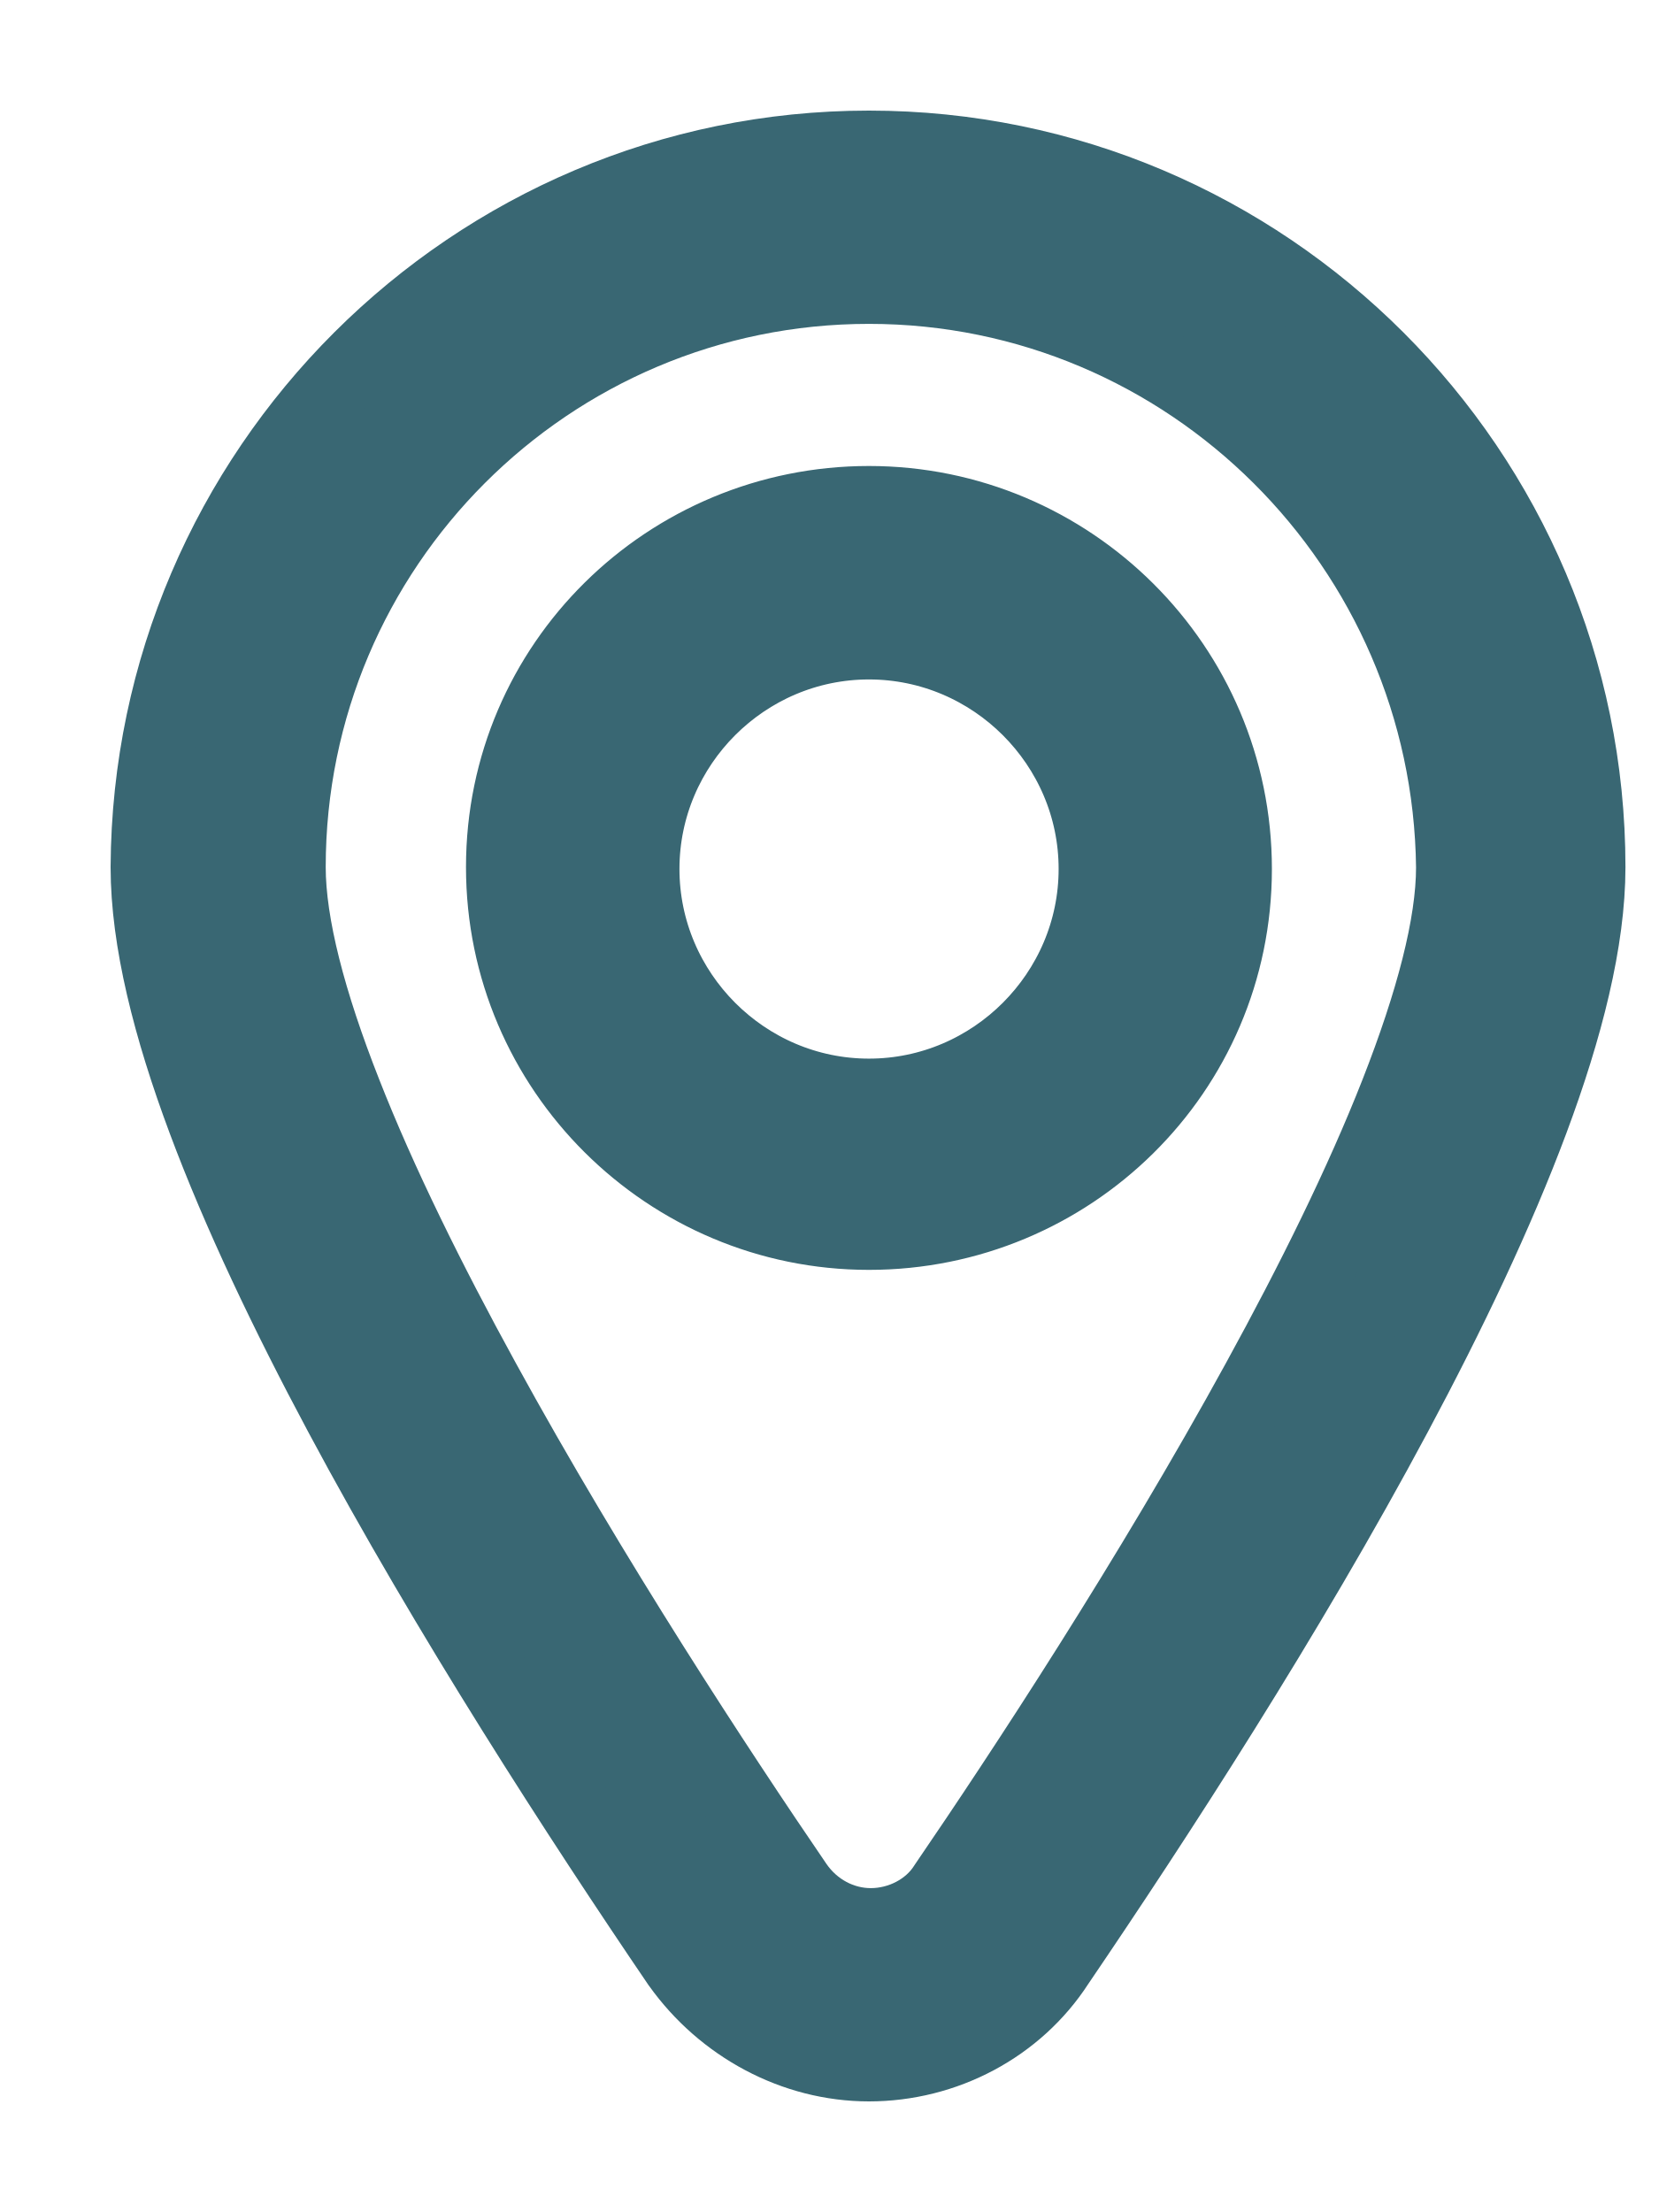
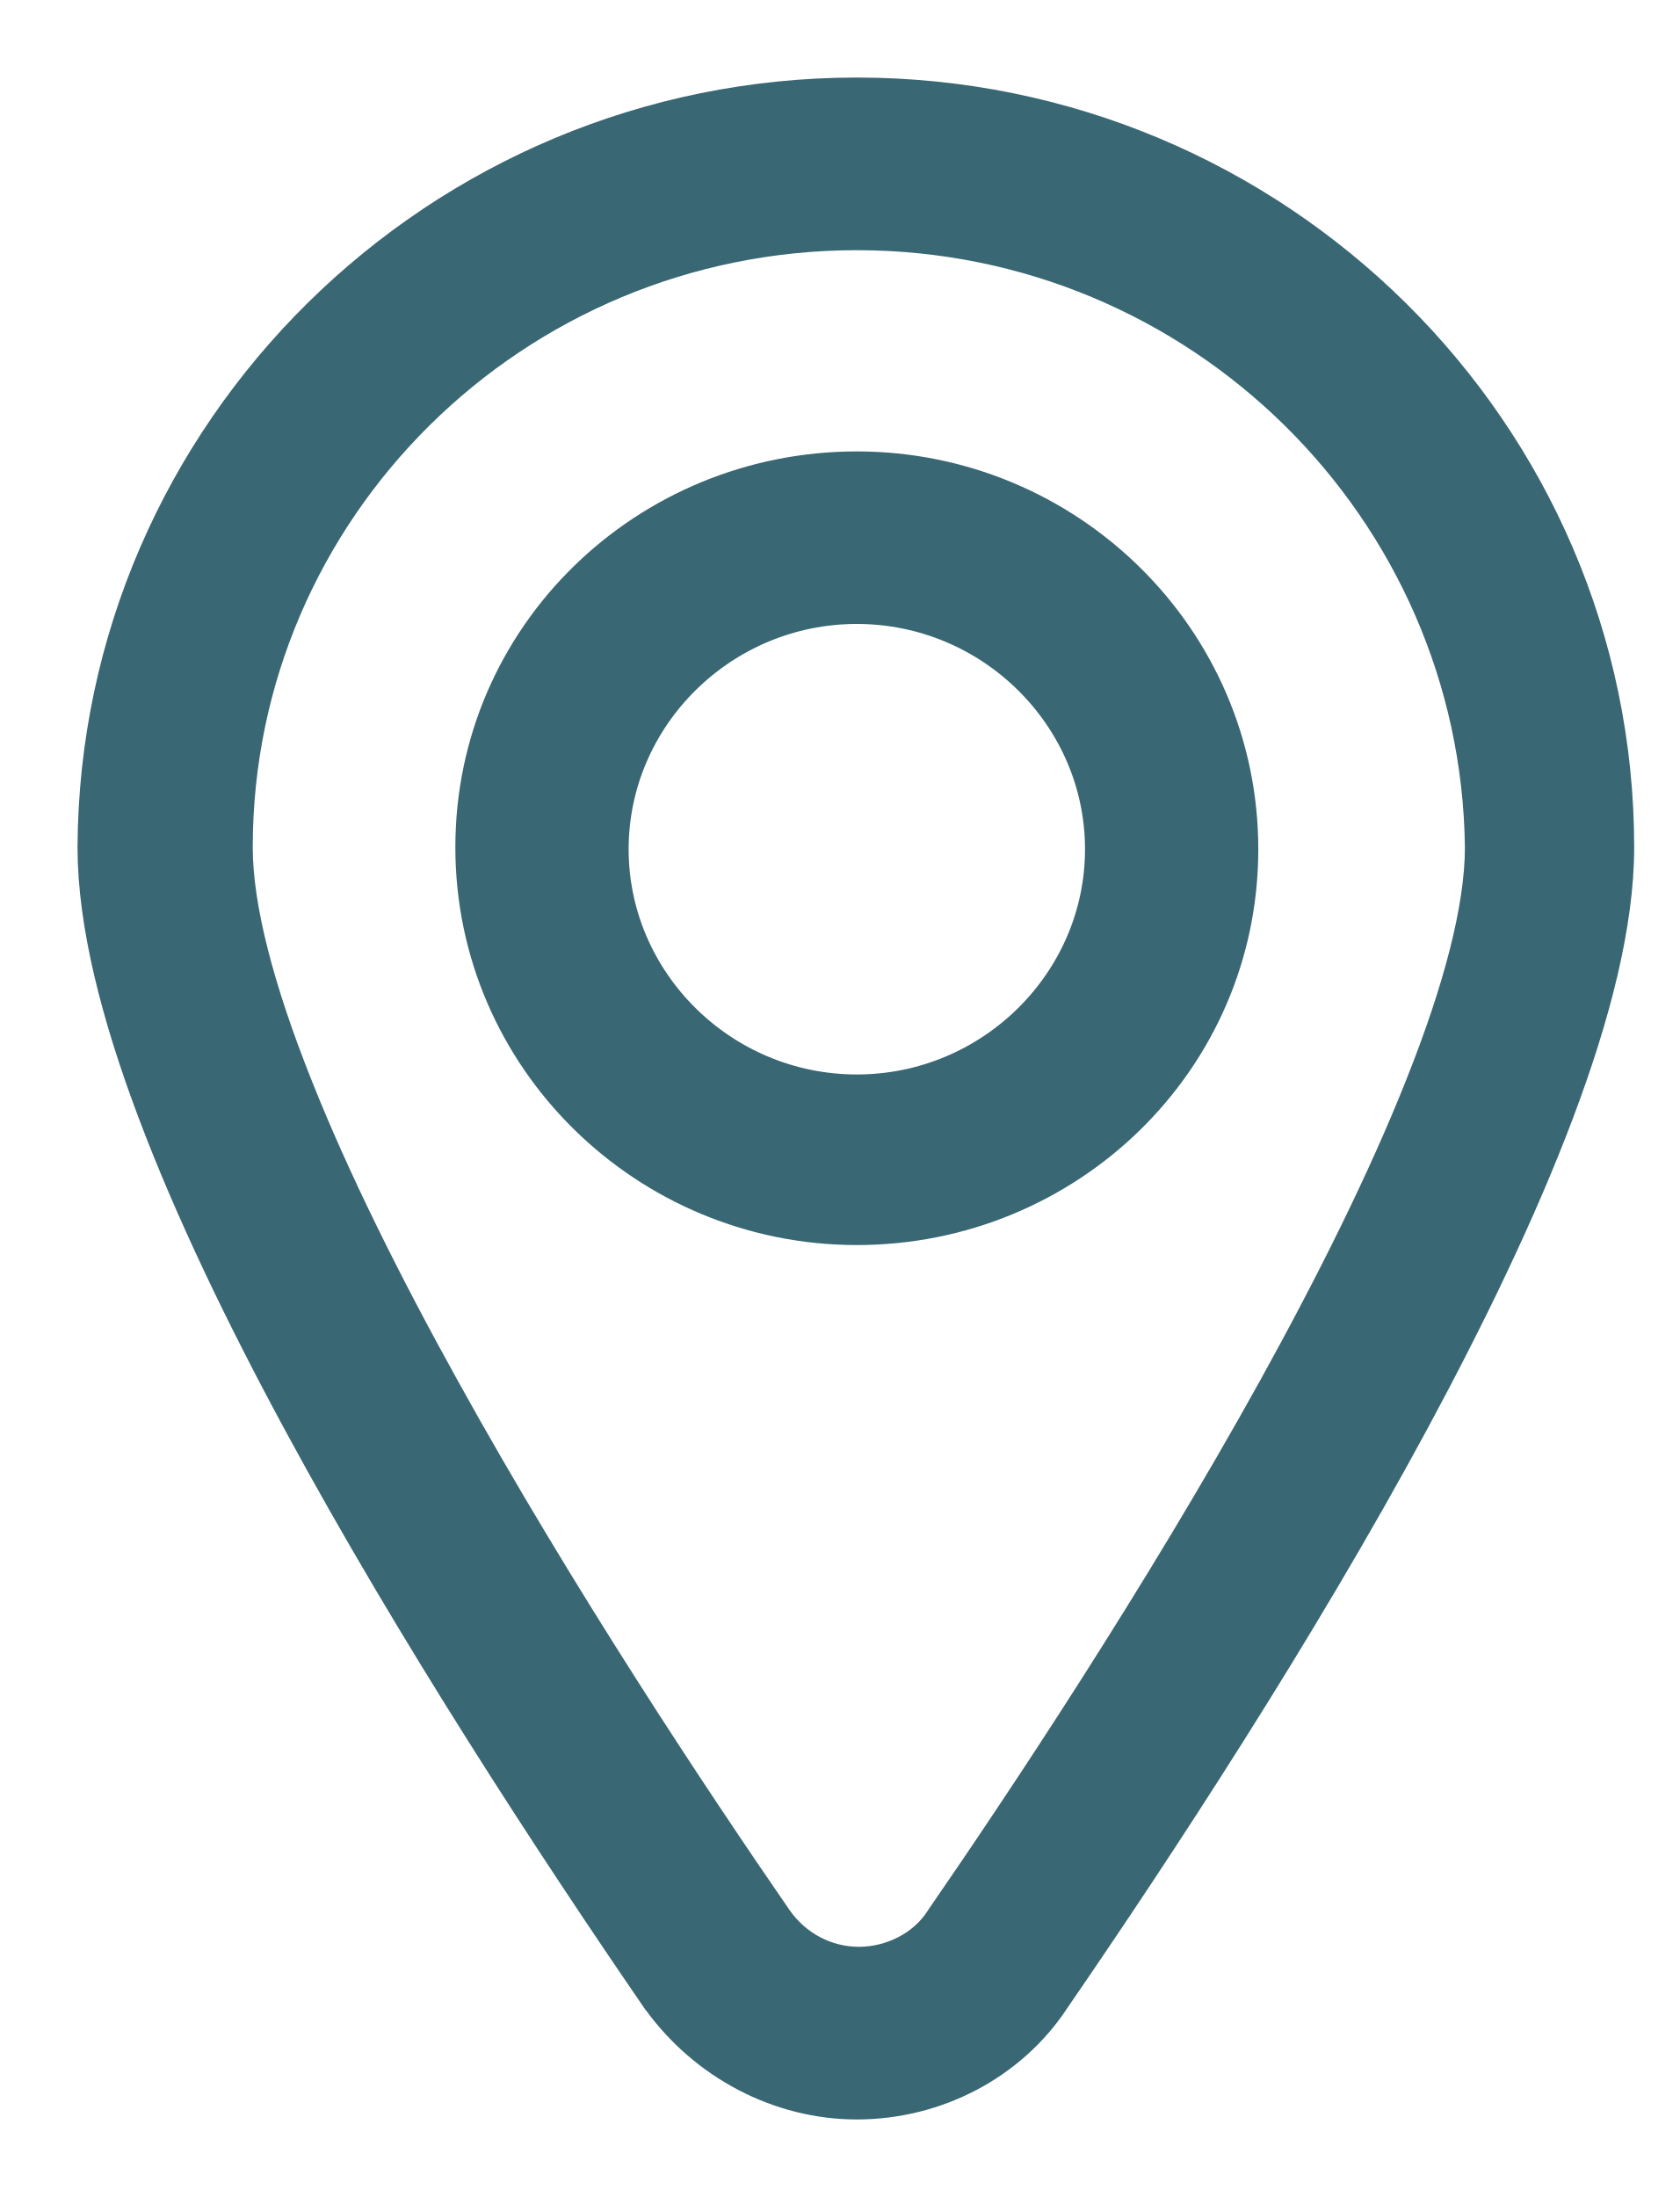
- <svg xmlns="http://www.w3.org/2000/svg" width="9" height="12" viewBox="0 0 9 12" fill="none">
-   <path d="M3.681 10.653L3.681 10.653L3.684 10.657C3.923 10.992 4.309 11.2 4.714 11.2C5.125 11.2 5.516 10.995 5.738 10.651C6.27 9.868 6.986 8.766 7.569 7.675C7.861 7.129 8.122 6.582 8.31 6.078C8.497 5.577 8.618 5.102 8.618 4.704C8.618 2.553 6.865 0.8 4.714 0.8C2.563 0.8 0.811 2.552 0.8 4.703H0.8V4.704C0.8 5.102 0.921 5.577 1.108 6.078C1.296 6.582 1.557 7.129 1.849 7.675C2.433 8.767 3.149 9.87 3.681 10.653ZM5.131 10.224L5.131 10.224L5.127 10.23C5.044 10.361 4.886 10.443 4.724 10.443C4.567 10.443 4.414 10.364 4.318 10.224C3.901 9.614 3.209 8.561 2.622 7.489C2.328 6.953 2.062 6.416 1.871 5.929C1.677 5.437 1.567 5.015 1.567 4.704C1.567 2.967 2.977 1.557 4.714 1.557C6.45 1.557 7.862 2.967 7.882 4.705C7.882 5.016 7.771 5.437 7.578 5.929C7.387 6.416 7.121 6.953 6.827 7.489C6.24 8.561 5.548 9.614 5.131 10.224ZM2.728 4.704C2.728 5.805 3.625 6.689 4.714 6.689C5.802 6.689 6.7 5.817 6.7 4.714C6.7 3.613 5.804 2.728 4.714 2.728C3.626 2.728 2.728 3.601 2.728 4.704ZM3.486 4.714C3.486 4.039 4.039 3.486 4.714 3.486C5.389 3.486 5.943 4.039 5.943 4.714C5.943 5.389 5.389 5.943 4.714 5.943C4.039 5.943 3.486 5.389 3.486 4.714Z" fill="#396773" stroke="#396773" stroke-width="0.4" />
+ <svg xmlns="http://www.w3.org/2000/svg" width="13" height="17" viewBox="0 0 13 17" fill="none">
+   <path d="M5.151 15.425L5.151 15.425L5.154 15.428C5.499 15.907 6.053 16.2 6.631 16.2C7.22 16.2 7.78 15.909 8.097 15.422C8.903 14.249 9.986 12.598 10.868 10.966C11.309 10.149 11.703 9.333 11.986 8.582C12.268 7.835 12.447 7.135 12.447 6.556C12.447 3.383 9.834 0.8 6.631 0.8C3.428 0.8 0.816 3.382 0.8 6.555V6.556C0.8 7.135 0.979 7.835 1.261 8.582C1.544 9.333 1.937 10.149 2.379 10.966C3.262 12.599 4.345 14.251 5.151 15.425ZM7.349 14.891L7.349 14.891L7.345 14.897C7.199 15.125 6.925 15.264 6.647 15.264C6.372 15.264 6.109 15.129 5.945 14.892C5.312 13.975 4.26 12.393 3.368 10.781C2.921 9.975 2.516 9.165 2.224 8.429C1.929 7.688 1.756 7.042 1.756 6.556C1.756 3.898 3.939 1.736 6.631 1.736C9.322 1.736 11.506 3.897 11.537 6.557C11.537 7.043 11.364 7.689 11.069 8.429C10.777 9.165 10.372 9.975 9.926 10.781C9.033 12.393 7.981 13.975 7.349 14.891ZM3.724 6.556C3.724 8.153 5.038 9.434 6.631 9.434C8.223 9.434 9.538 8.171 9.538 6.571C9.538 4.974 8.224 3.693 6.631 3.693C5.039 3.693 3.724 4.956 3.724 6.556ZM4.665 6.571C4.665 5.505 5.548 4.628 6.631 4.628C7.714 4.628 8.597 5.505 8.597 6.571C8.597 7.637 7.714 8.514 6.631 8.514C5.548 8.514 4.665 7.637 4.665 6.571Z" fill="#396773" stroke="#396773" stroke-width="0.4" />
</svg>
